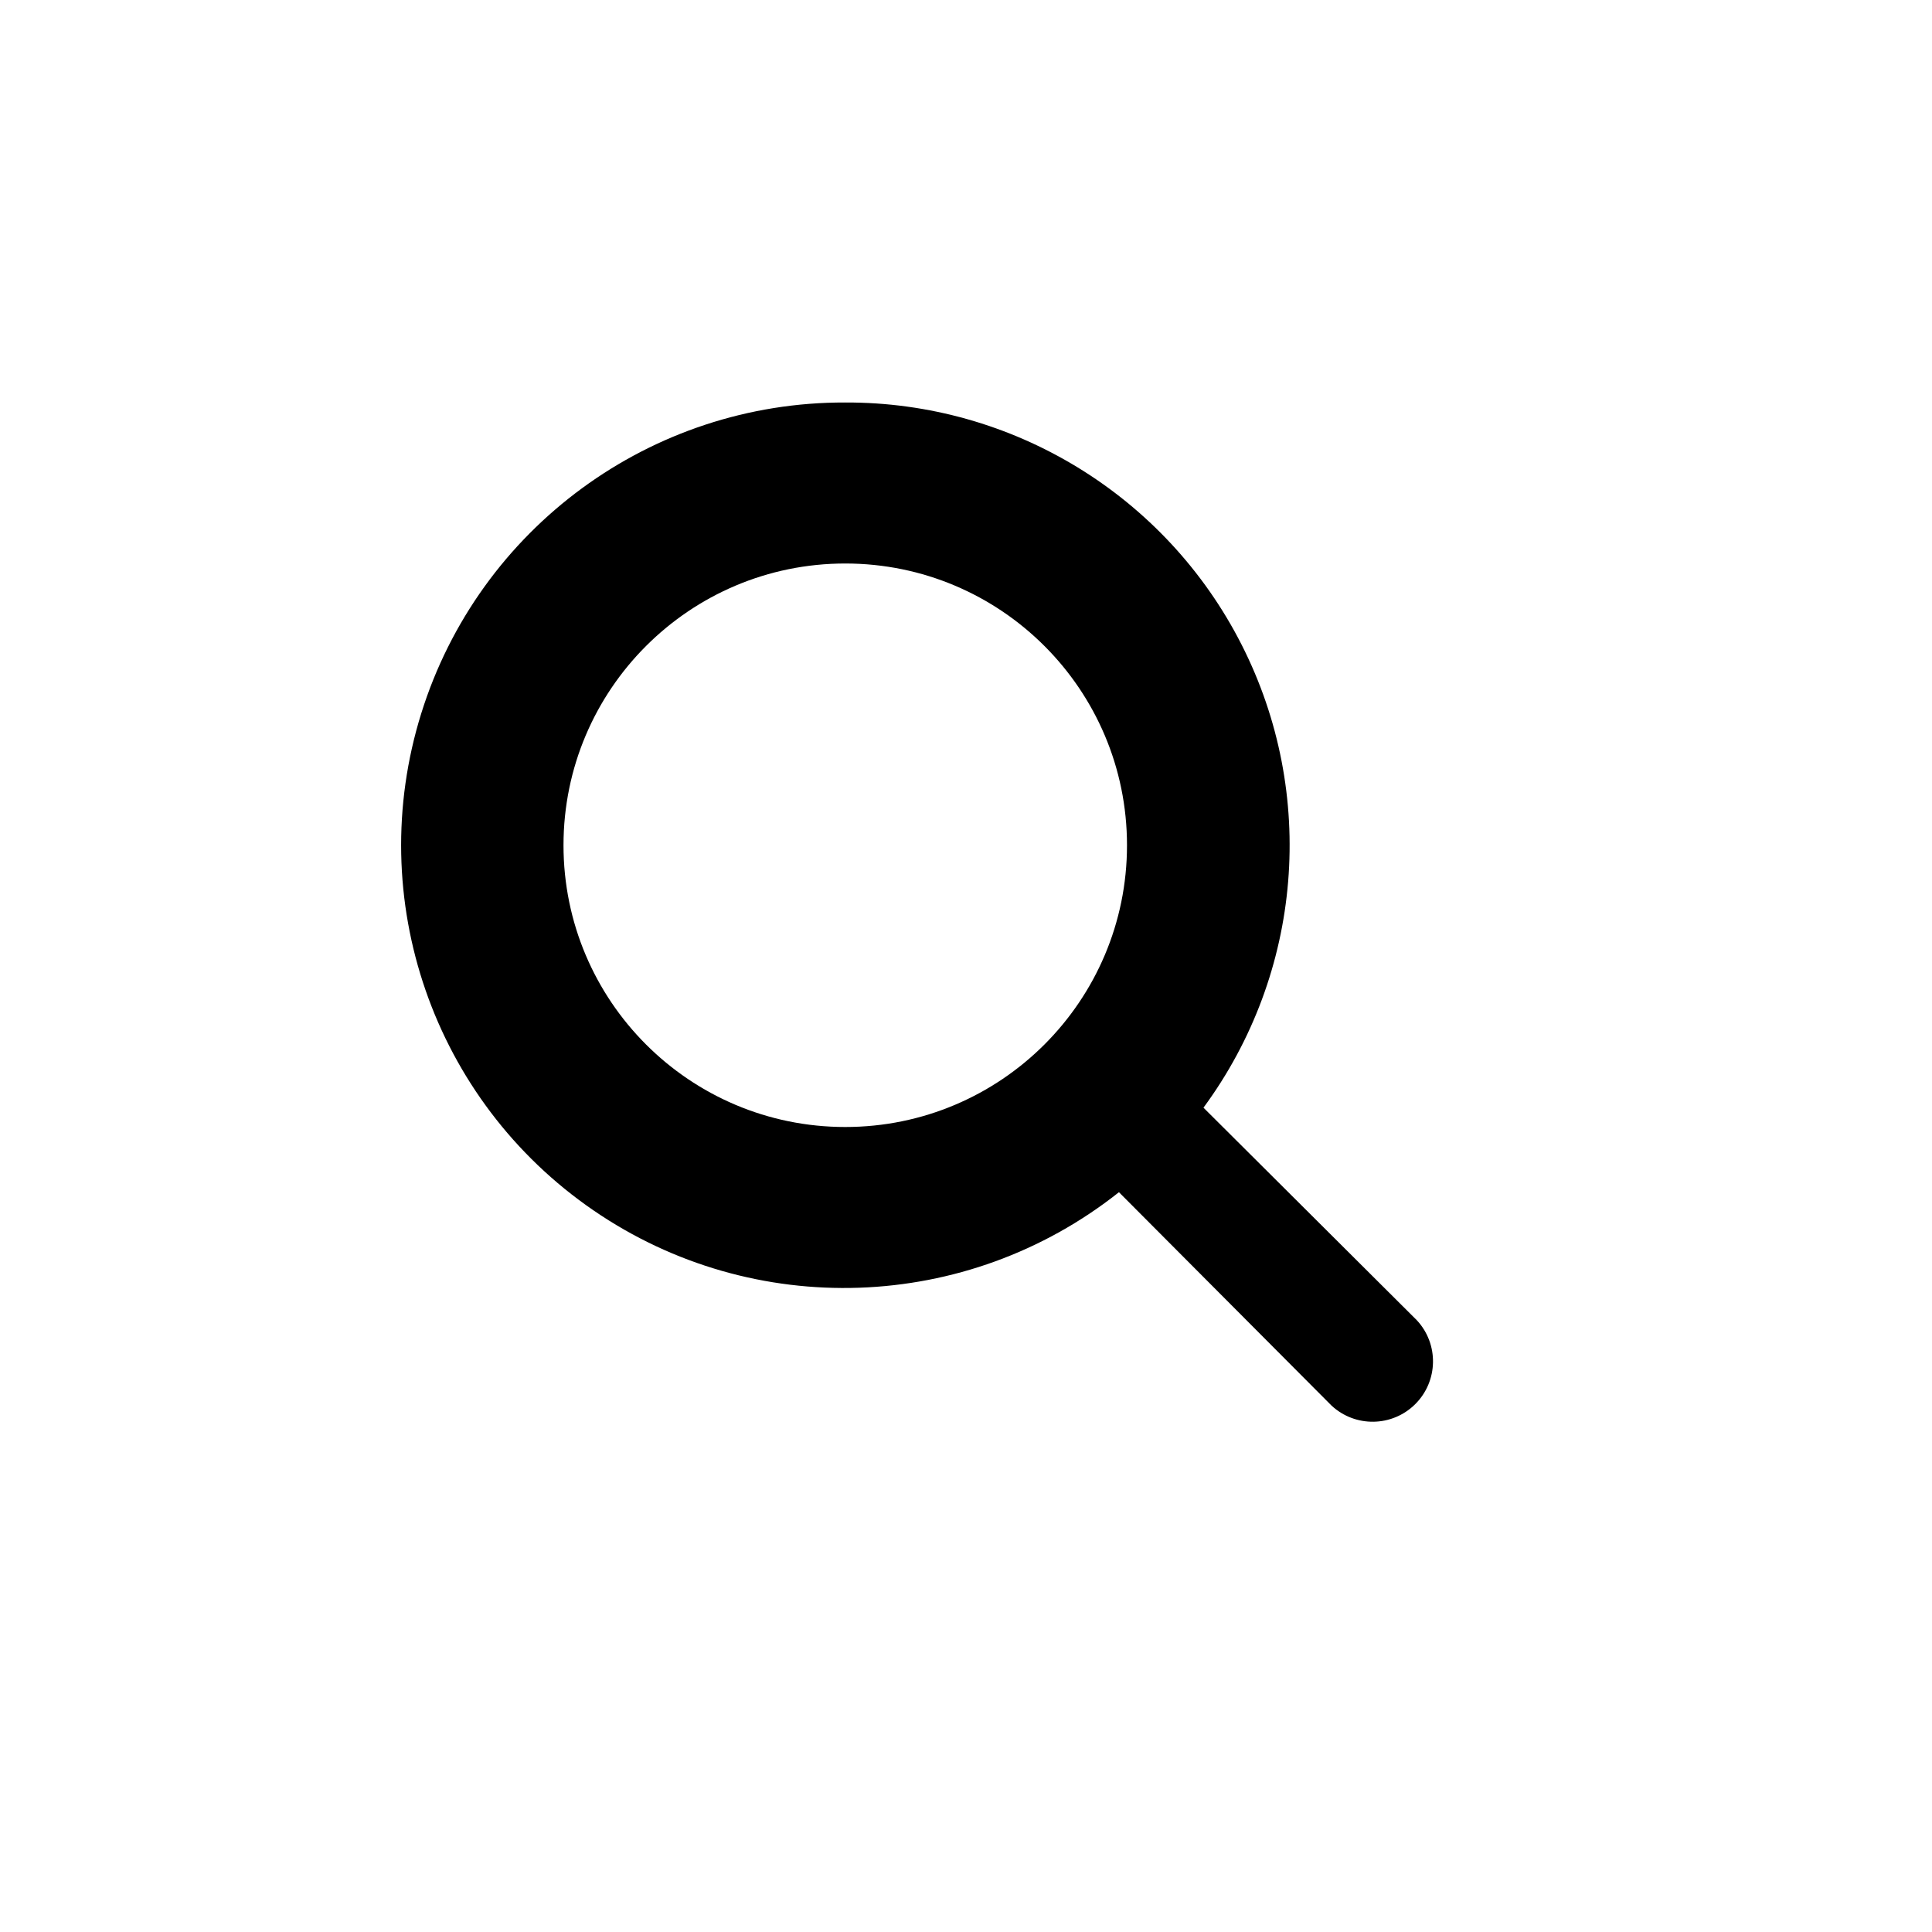
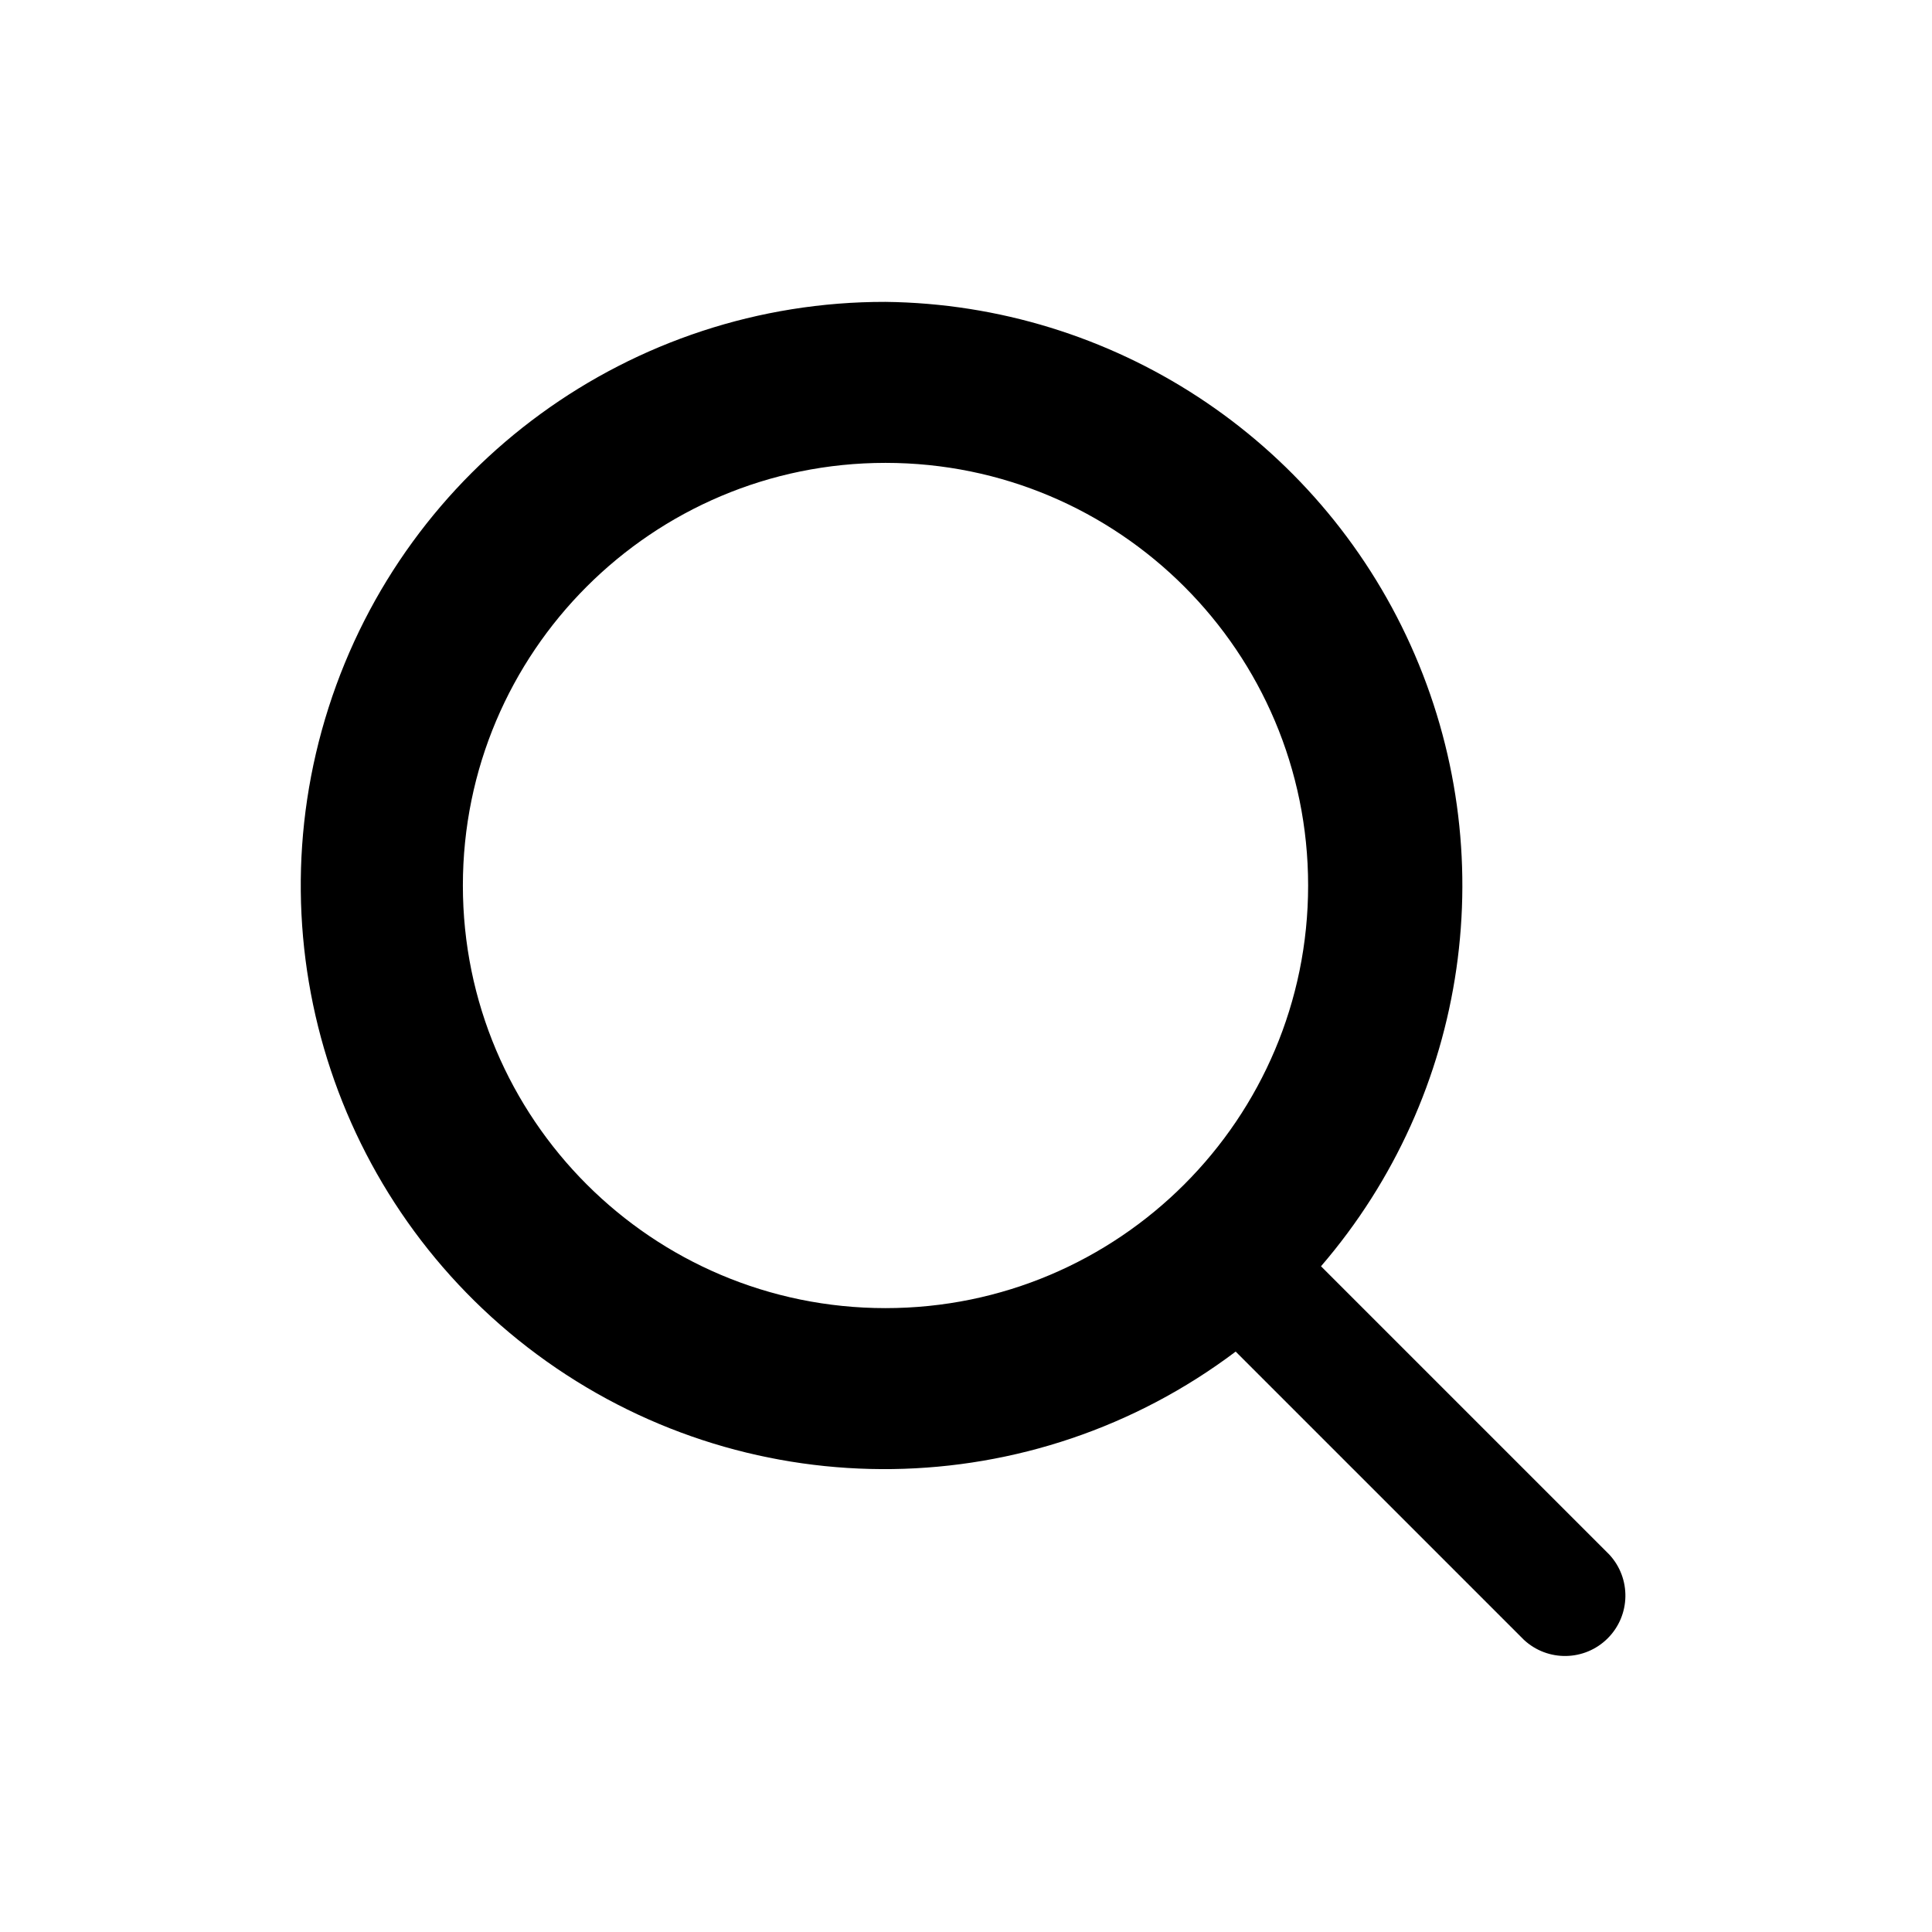
<svg xmlns="http://www.w3.org/2000/svg" viewBox="0 0 24 24" fill="none">
-   <path fill-rule="evenodd" clip-rule="evenodd" d="M10.5 5a5.5 5.5 0 1 0 3.4 9.81l2.64 2.65a.75.75 0 0 0 1.06-1.06l-2.65-2.64A5.5 5.5 0 0 0 10.5 5Zm-3.5 5.5a3.5 3.5 0 1 1 7 0 3.5 3.5 0 0 1-7 0Z" fill="currentColor" />
+   <path fill-rule="evenodd" clip-rule="evenodd" d="M11 3.75a7.25 7.25 0 1 0 4.35 13.04l3.58 3.58a.75.75 0 0 0 1.06-1.06l-3.58-3.58A7.25 7.25 0 0 0 11 3.75ZM5.75 11a5.25 5.25 0 1 1 10.5 0 5.25 5.25 0 0 1-10.5 0Z" fill="currentColor" />
</svg>
